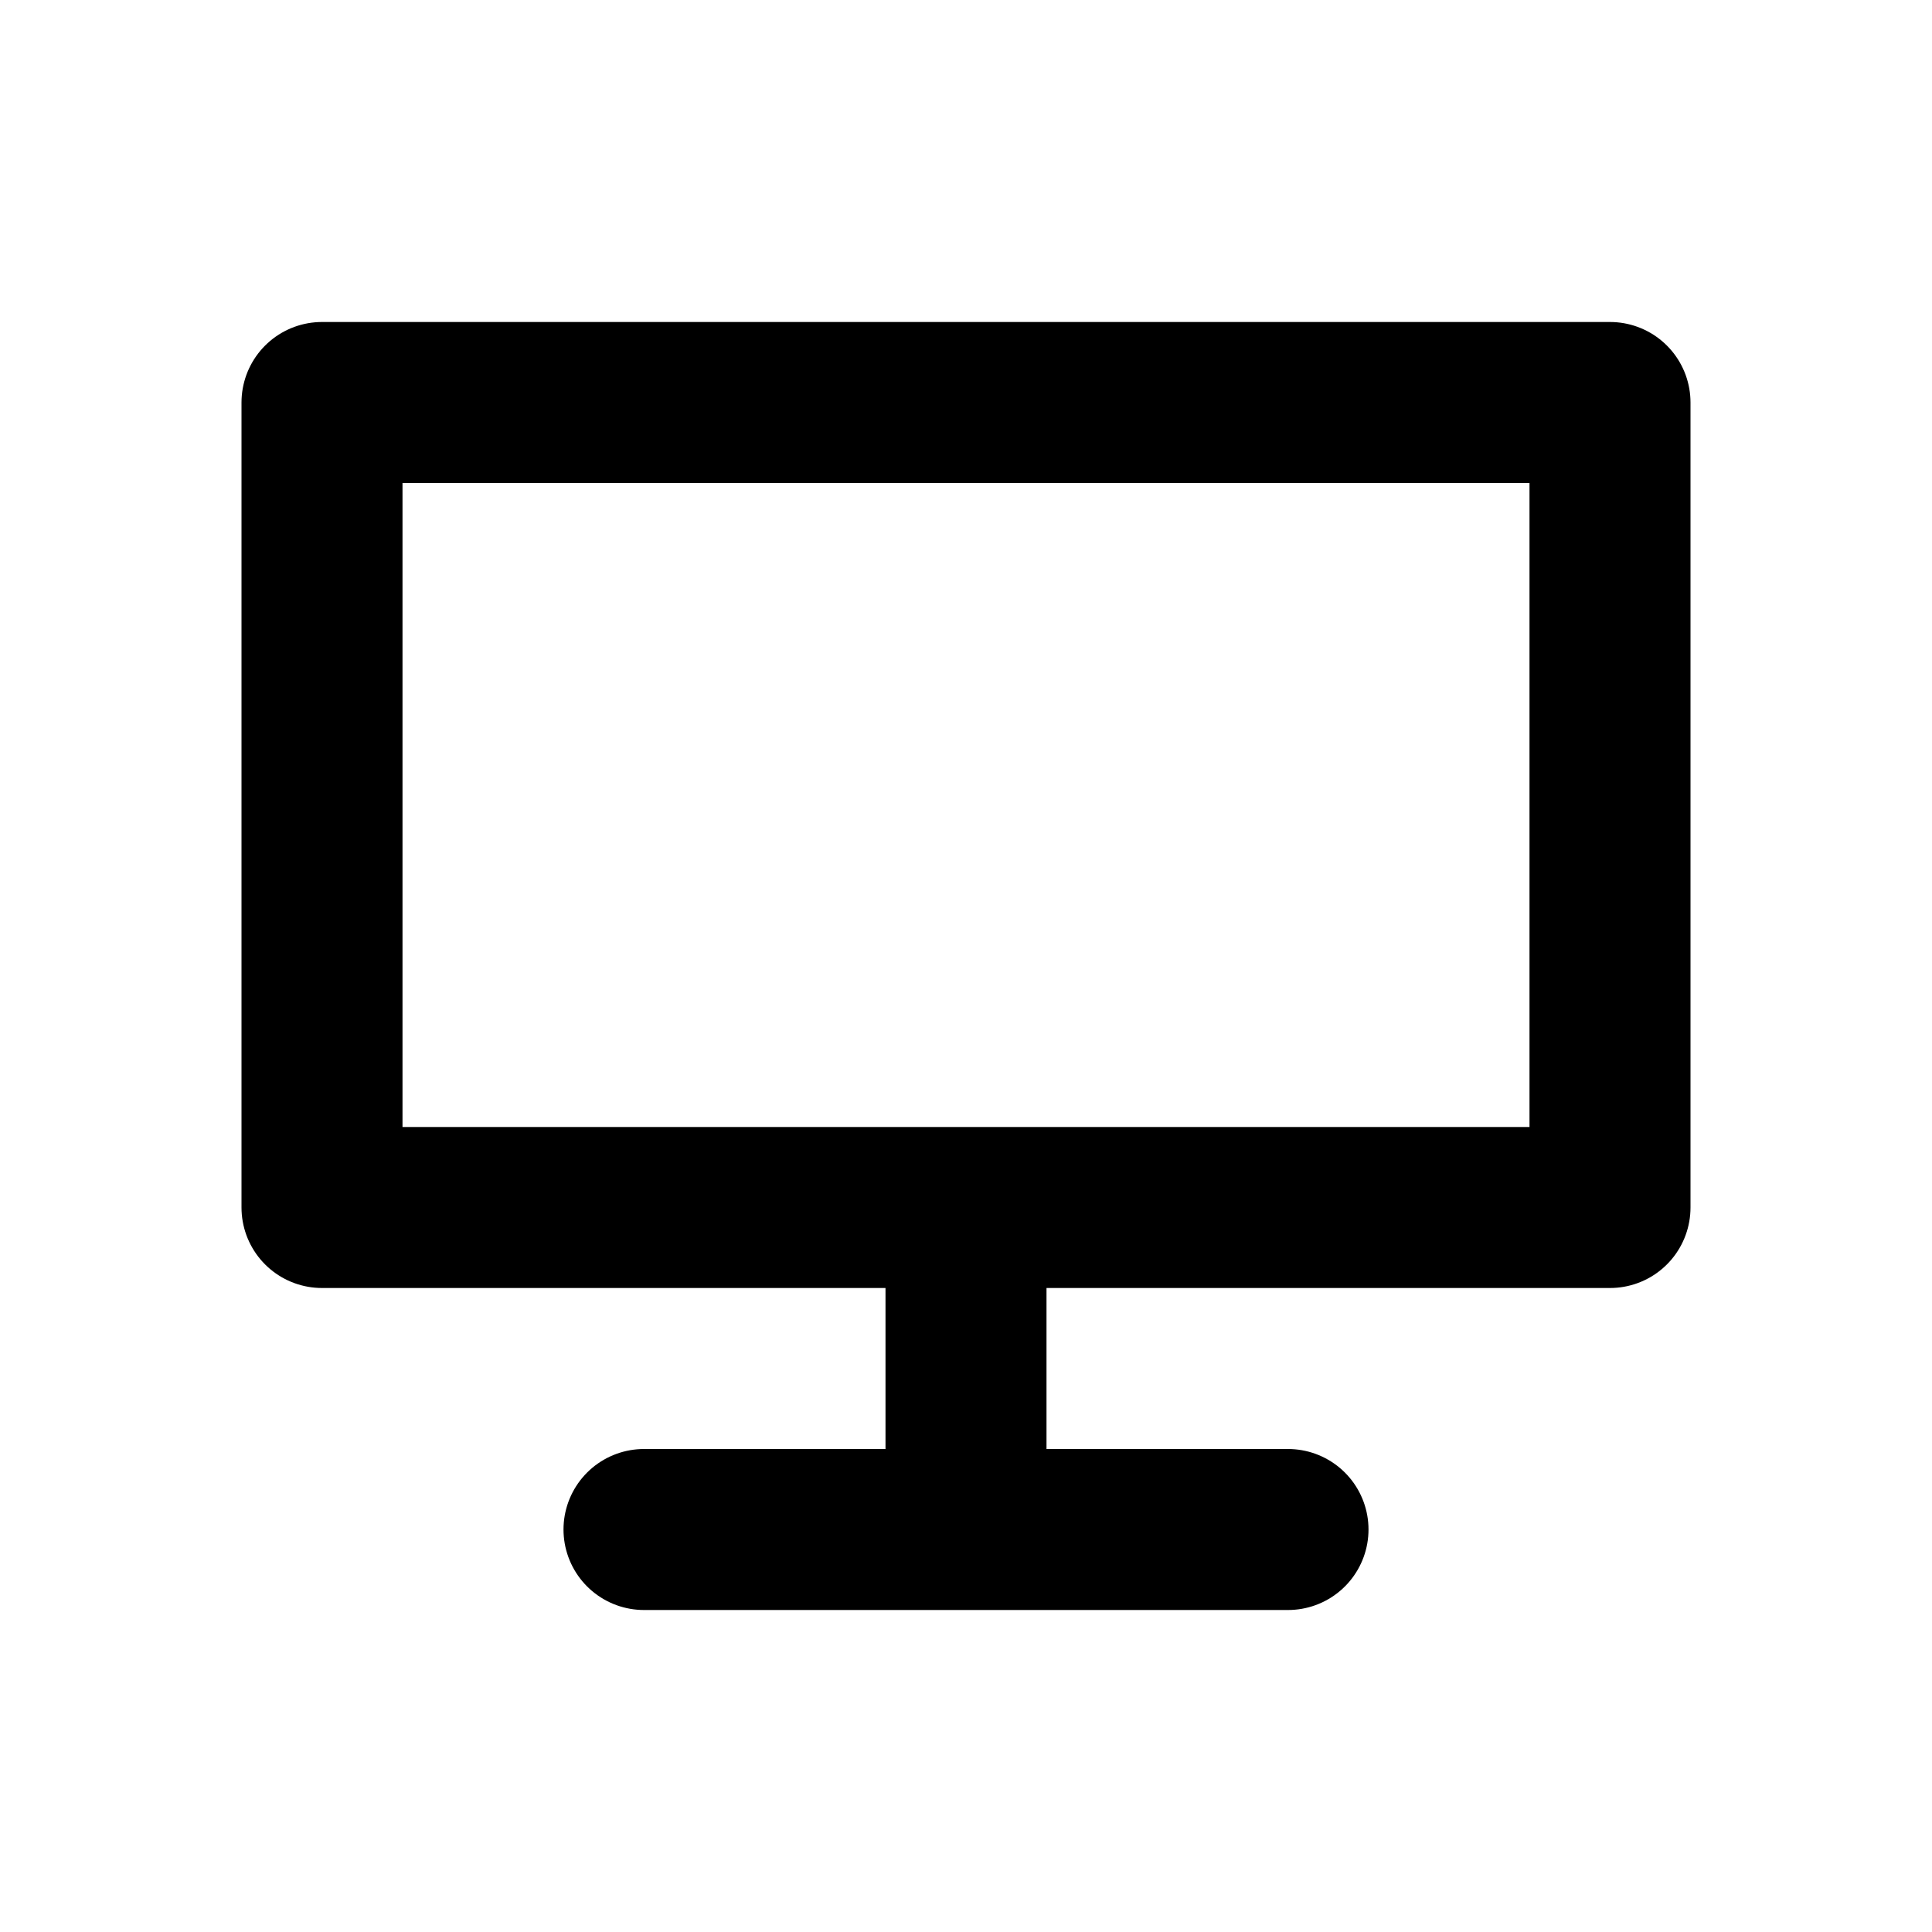
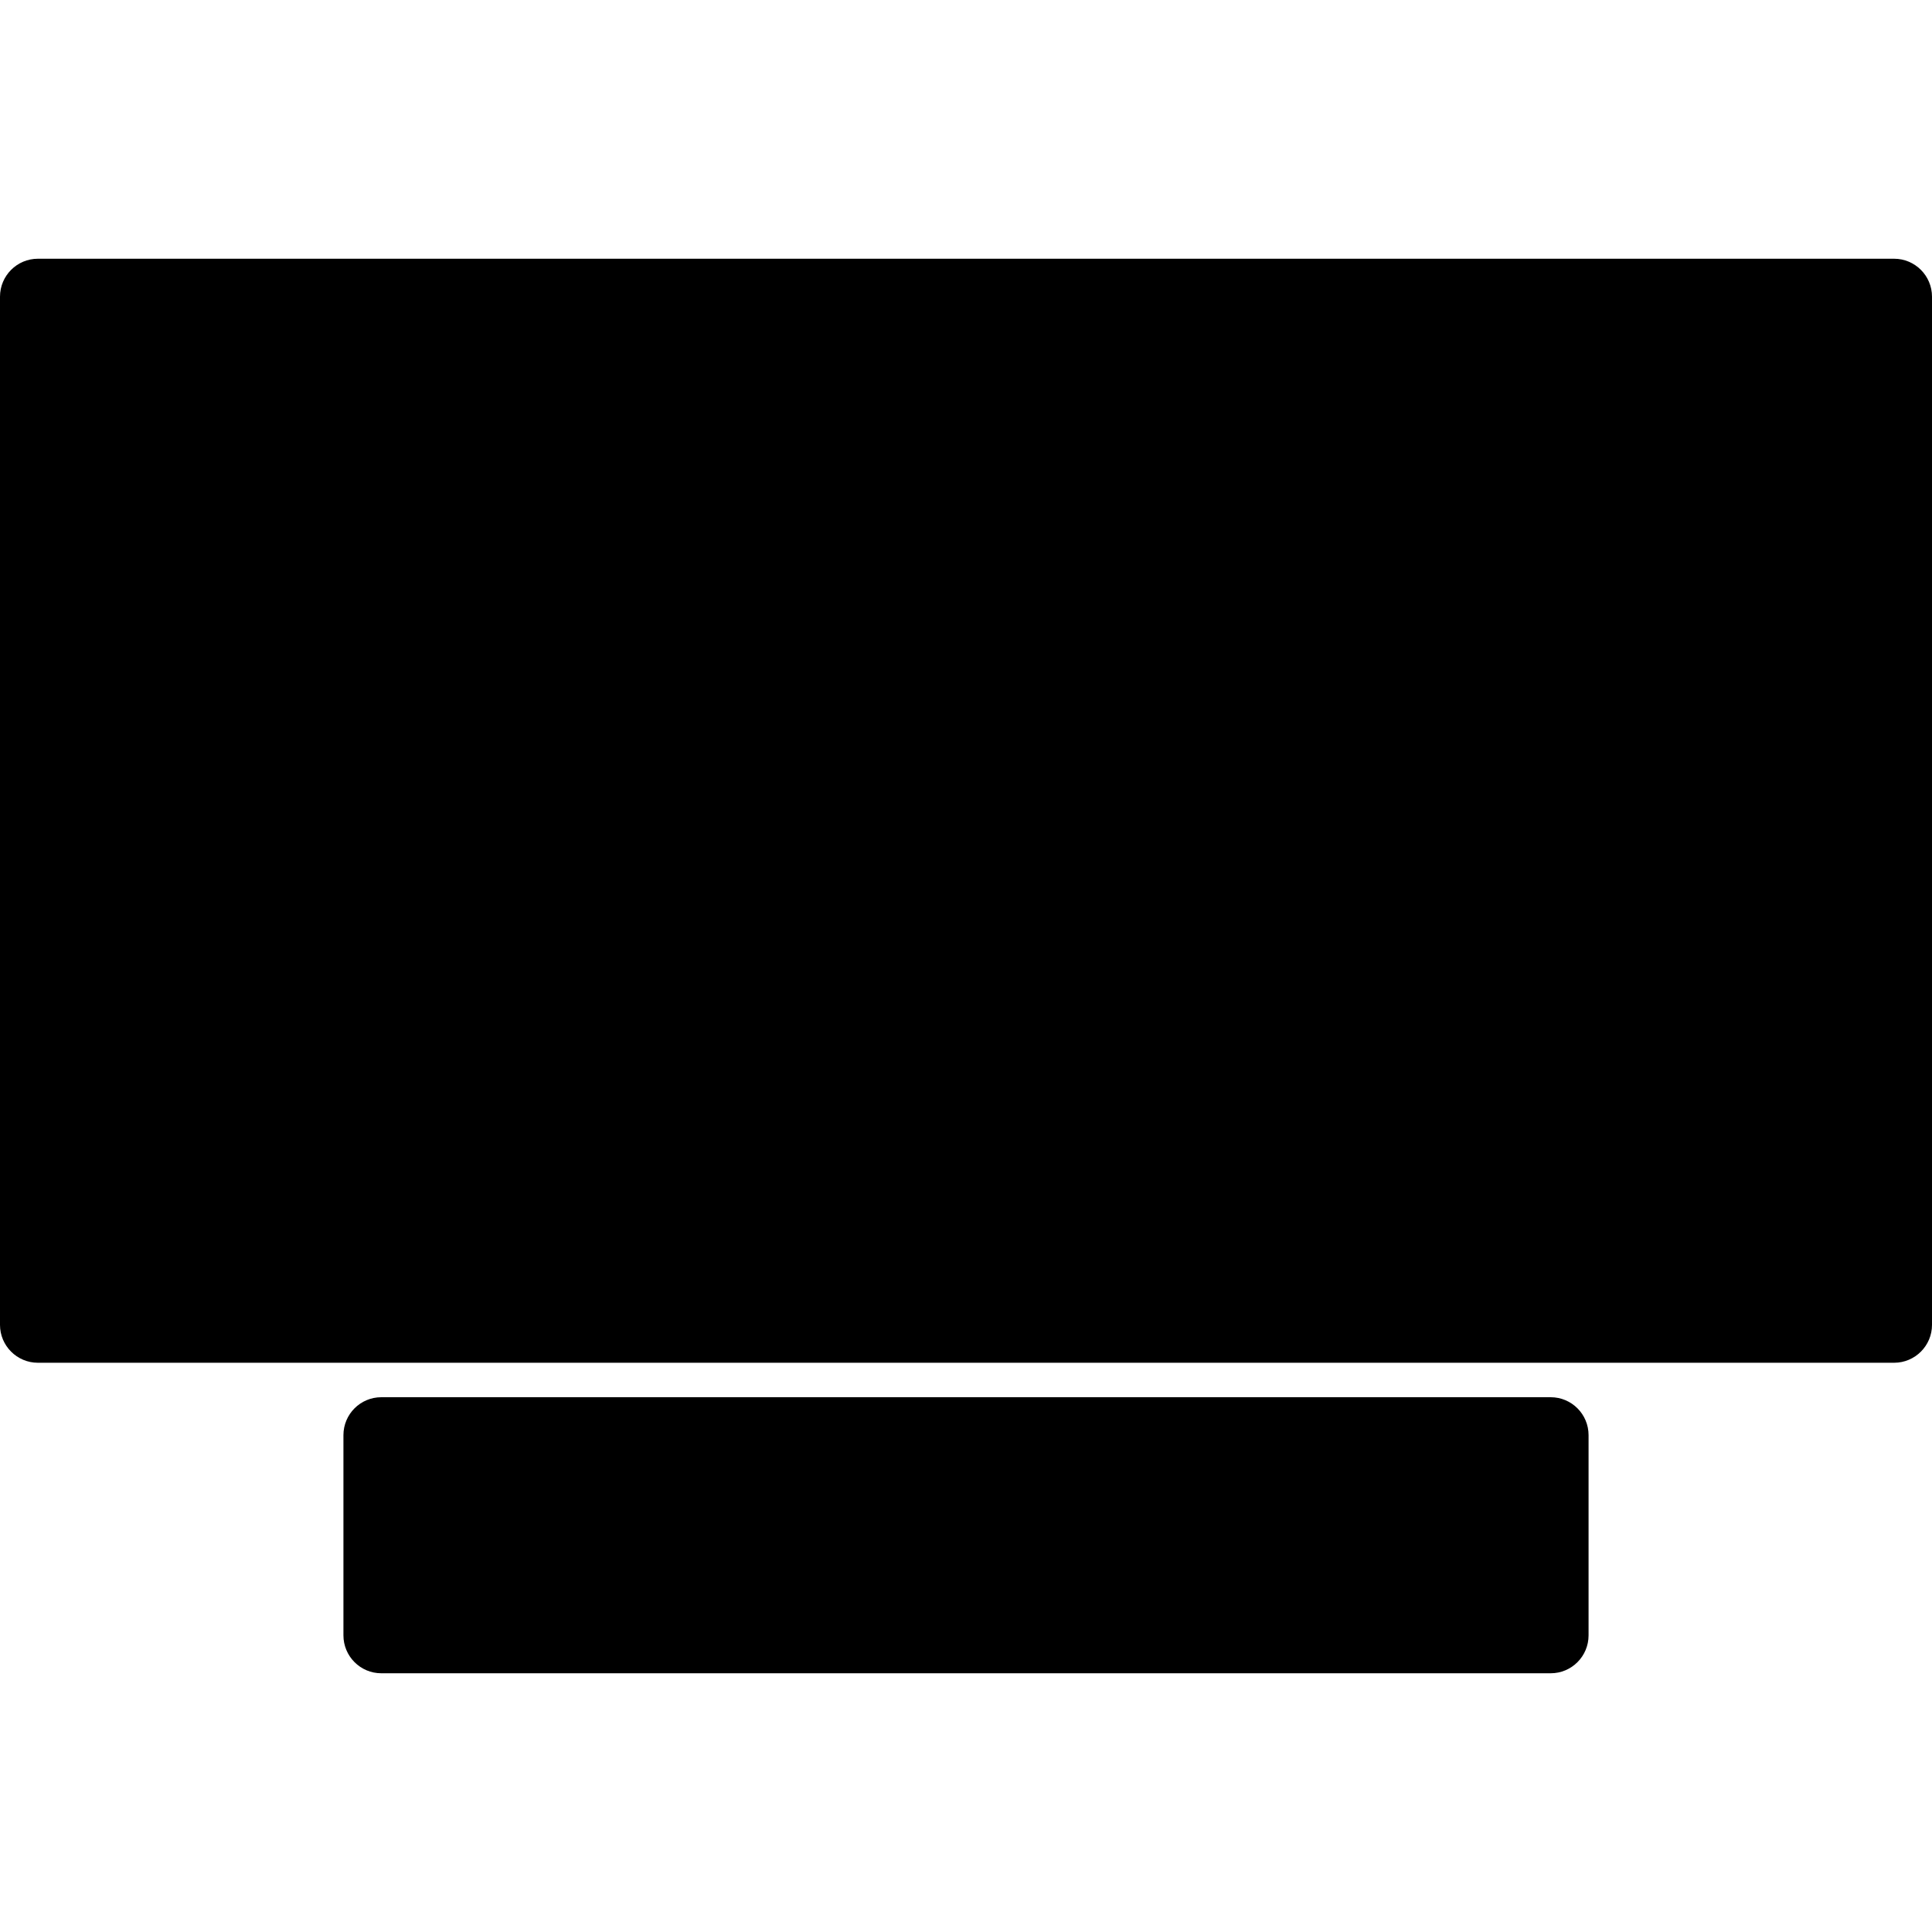
- <svg xmlns="http://www.w3.org/2000/svg" width="800" height="800" viewBox="0 0 24 24" fill="none">
-   <path d="M4 5h16v10H4zM8 19h8M12 15v4" stroke="#000" stroke-width="2" stroke-linecap="round" stroke-linejoin="round" />
+ <svg xmlns="http://www.w3.org/2000/svg" xml:space="preserve" fill-rule="evenodd" stroke-linejoin="round" stroke-miterlimit="2" clip-rule="evenodd" viewBox="0 0 25 25">
+   <path fill="none" d="M0 0h25v25H0z" />
+   <path d="M24.51 3.348c.27 0 .49.22.49.491v13.305c0 .27-.22.49-.49.49H.49c-.27 0-.49-.22-.49-.49V3.839c0-.271.22-.491.49-.491zM20.066 18.08c.271 0 .49.22.49.491v2.59c0 .271-.219.491-.49.491H4.934c-.271 0-.49-.22-.49-.491v-2.59c0-.271.219-.491.49-.491z" />
</svg>
